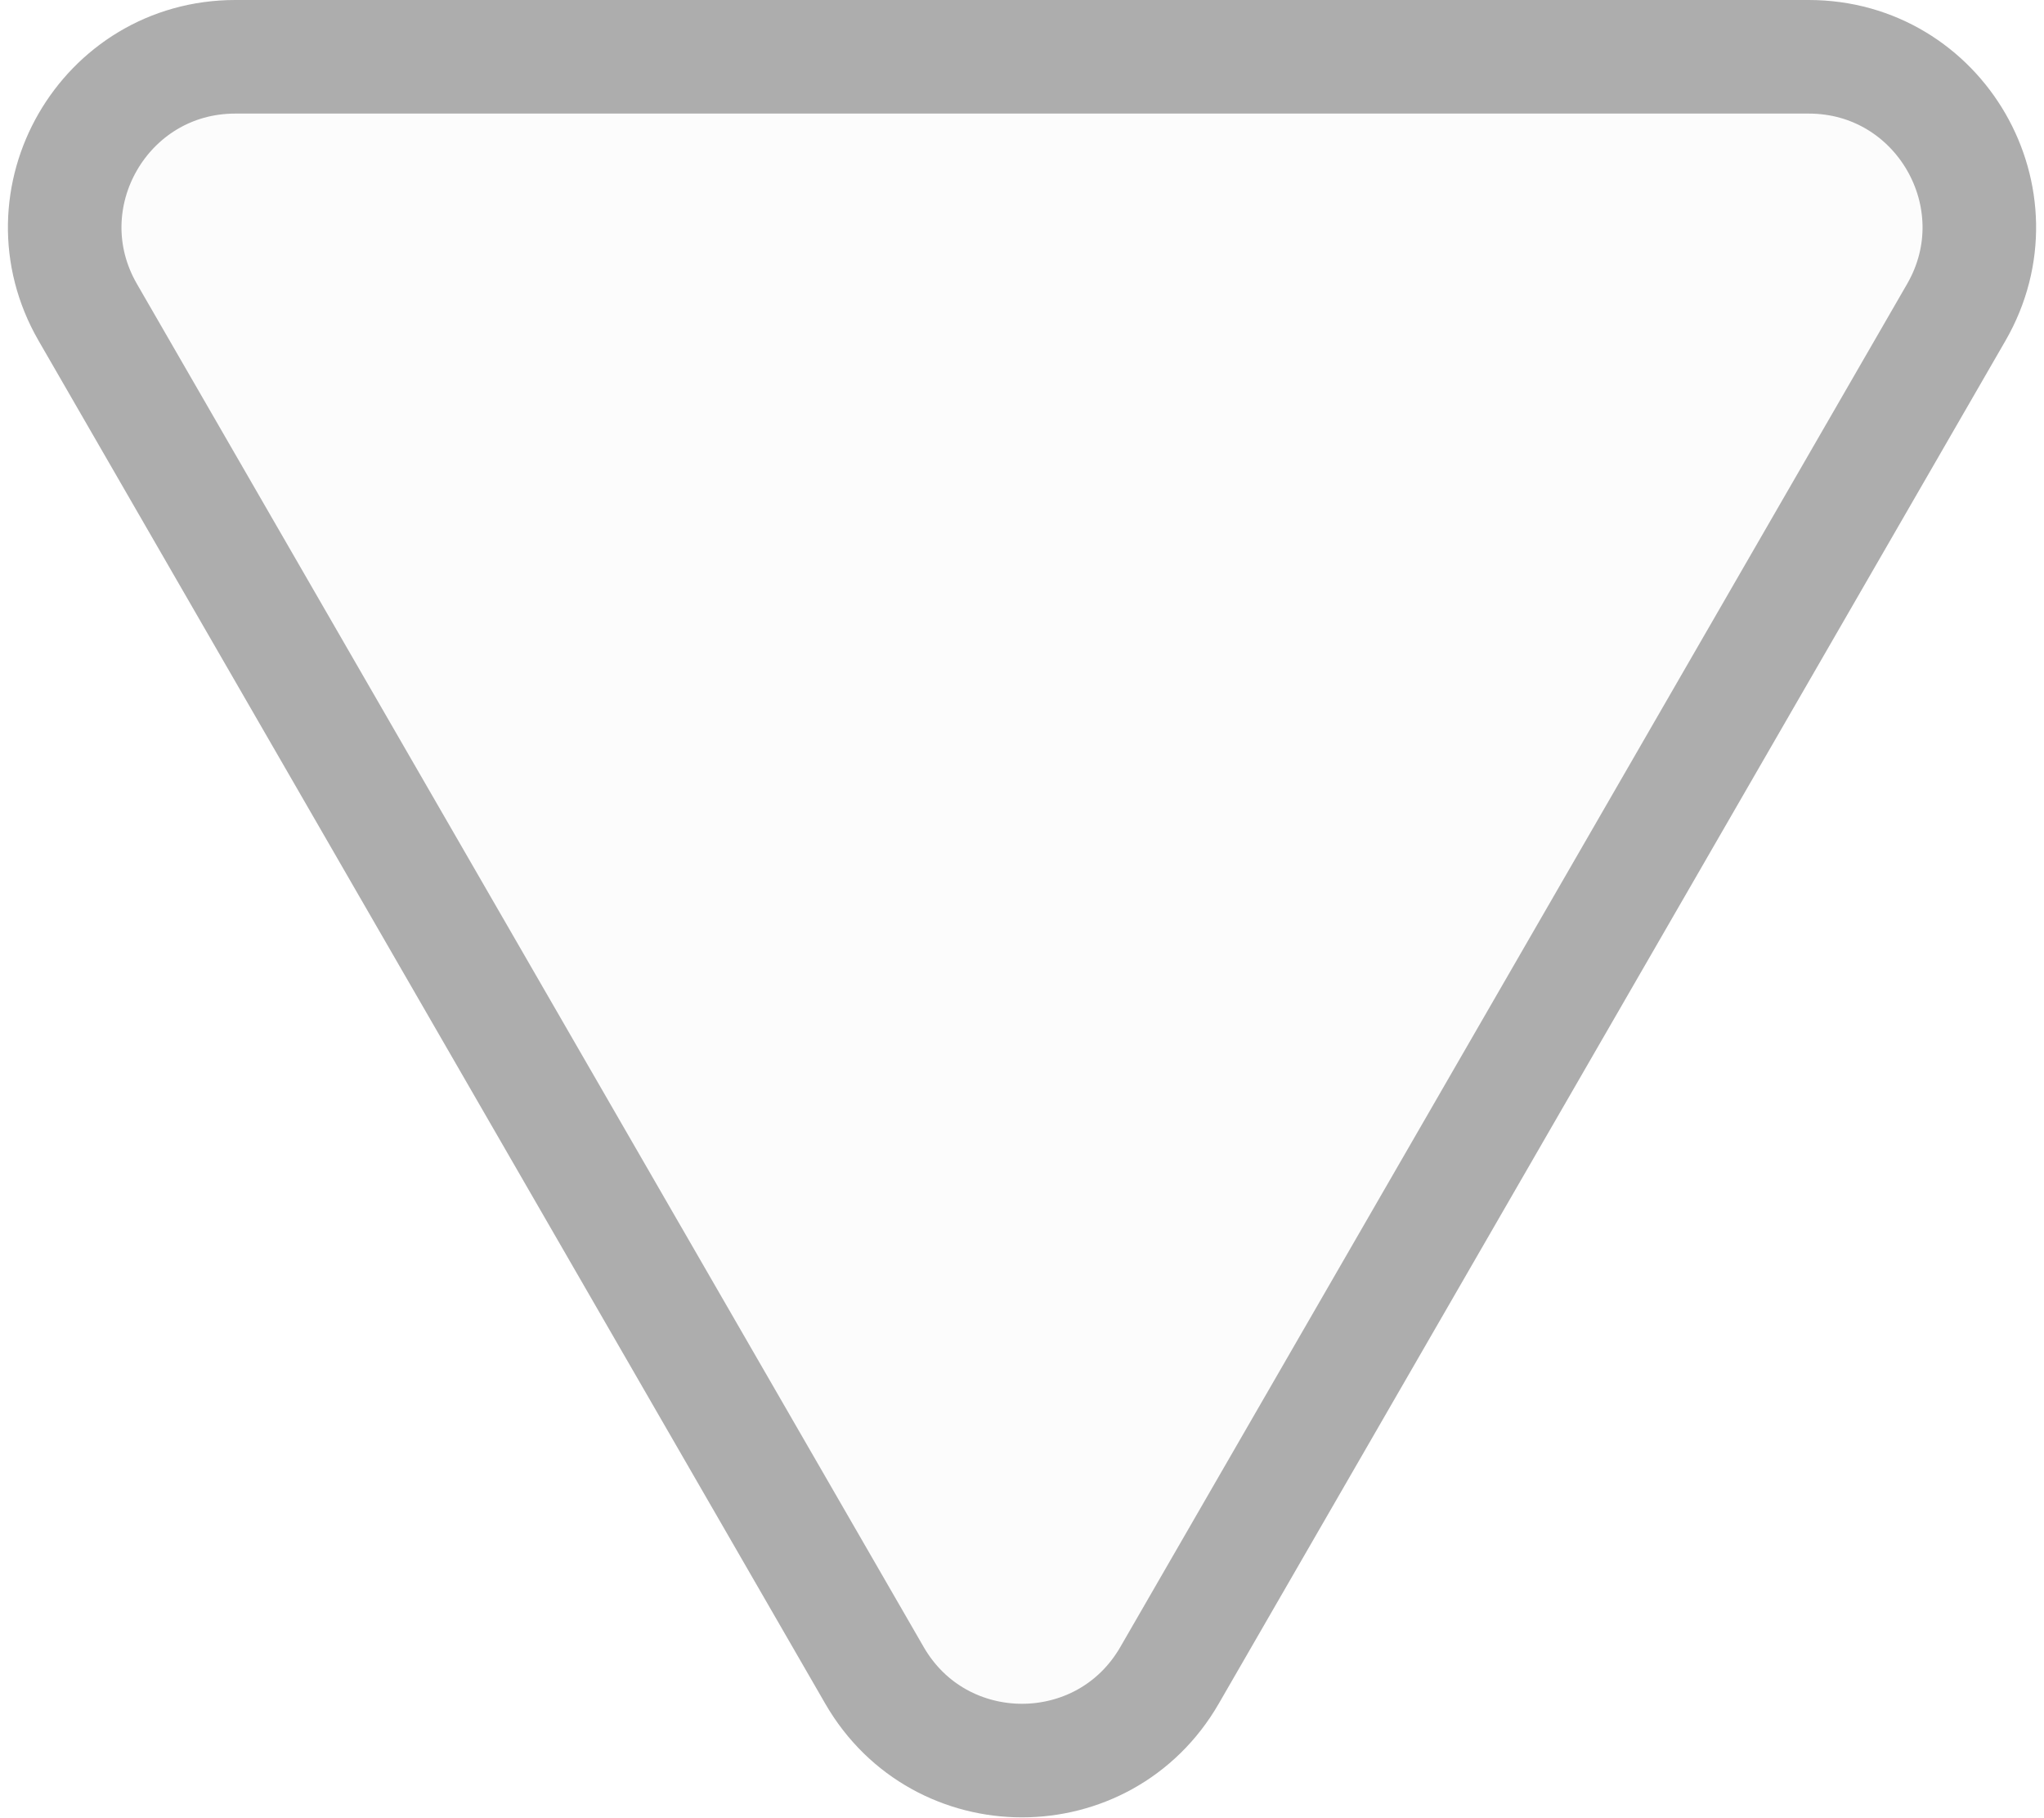
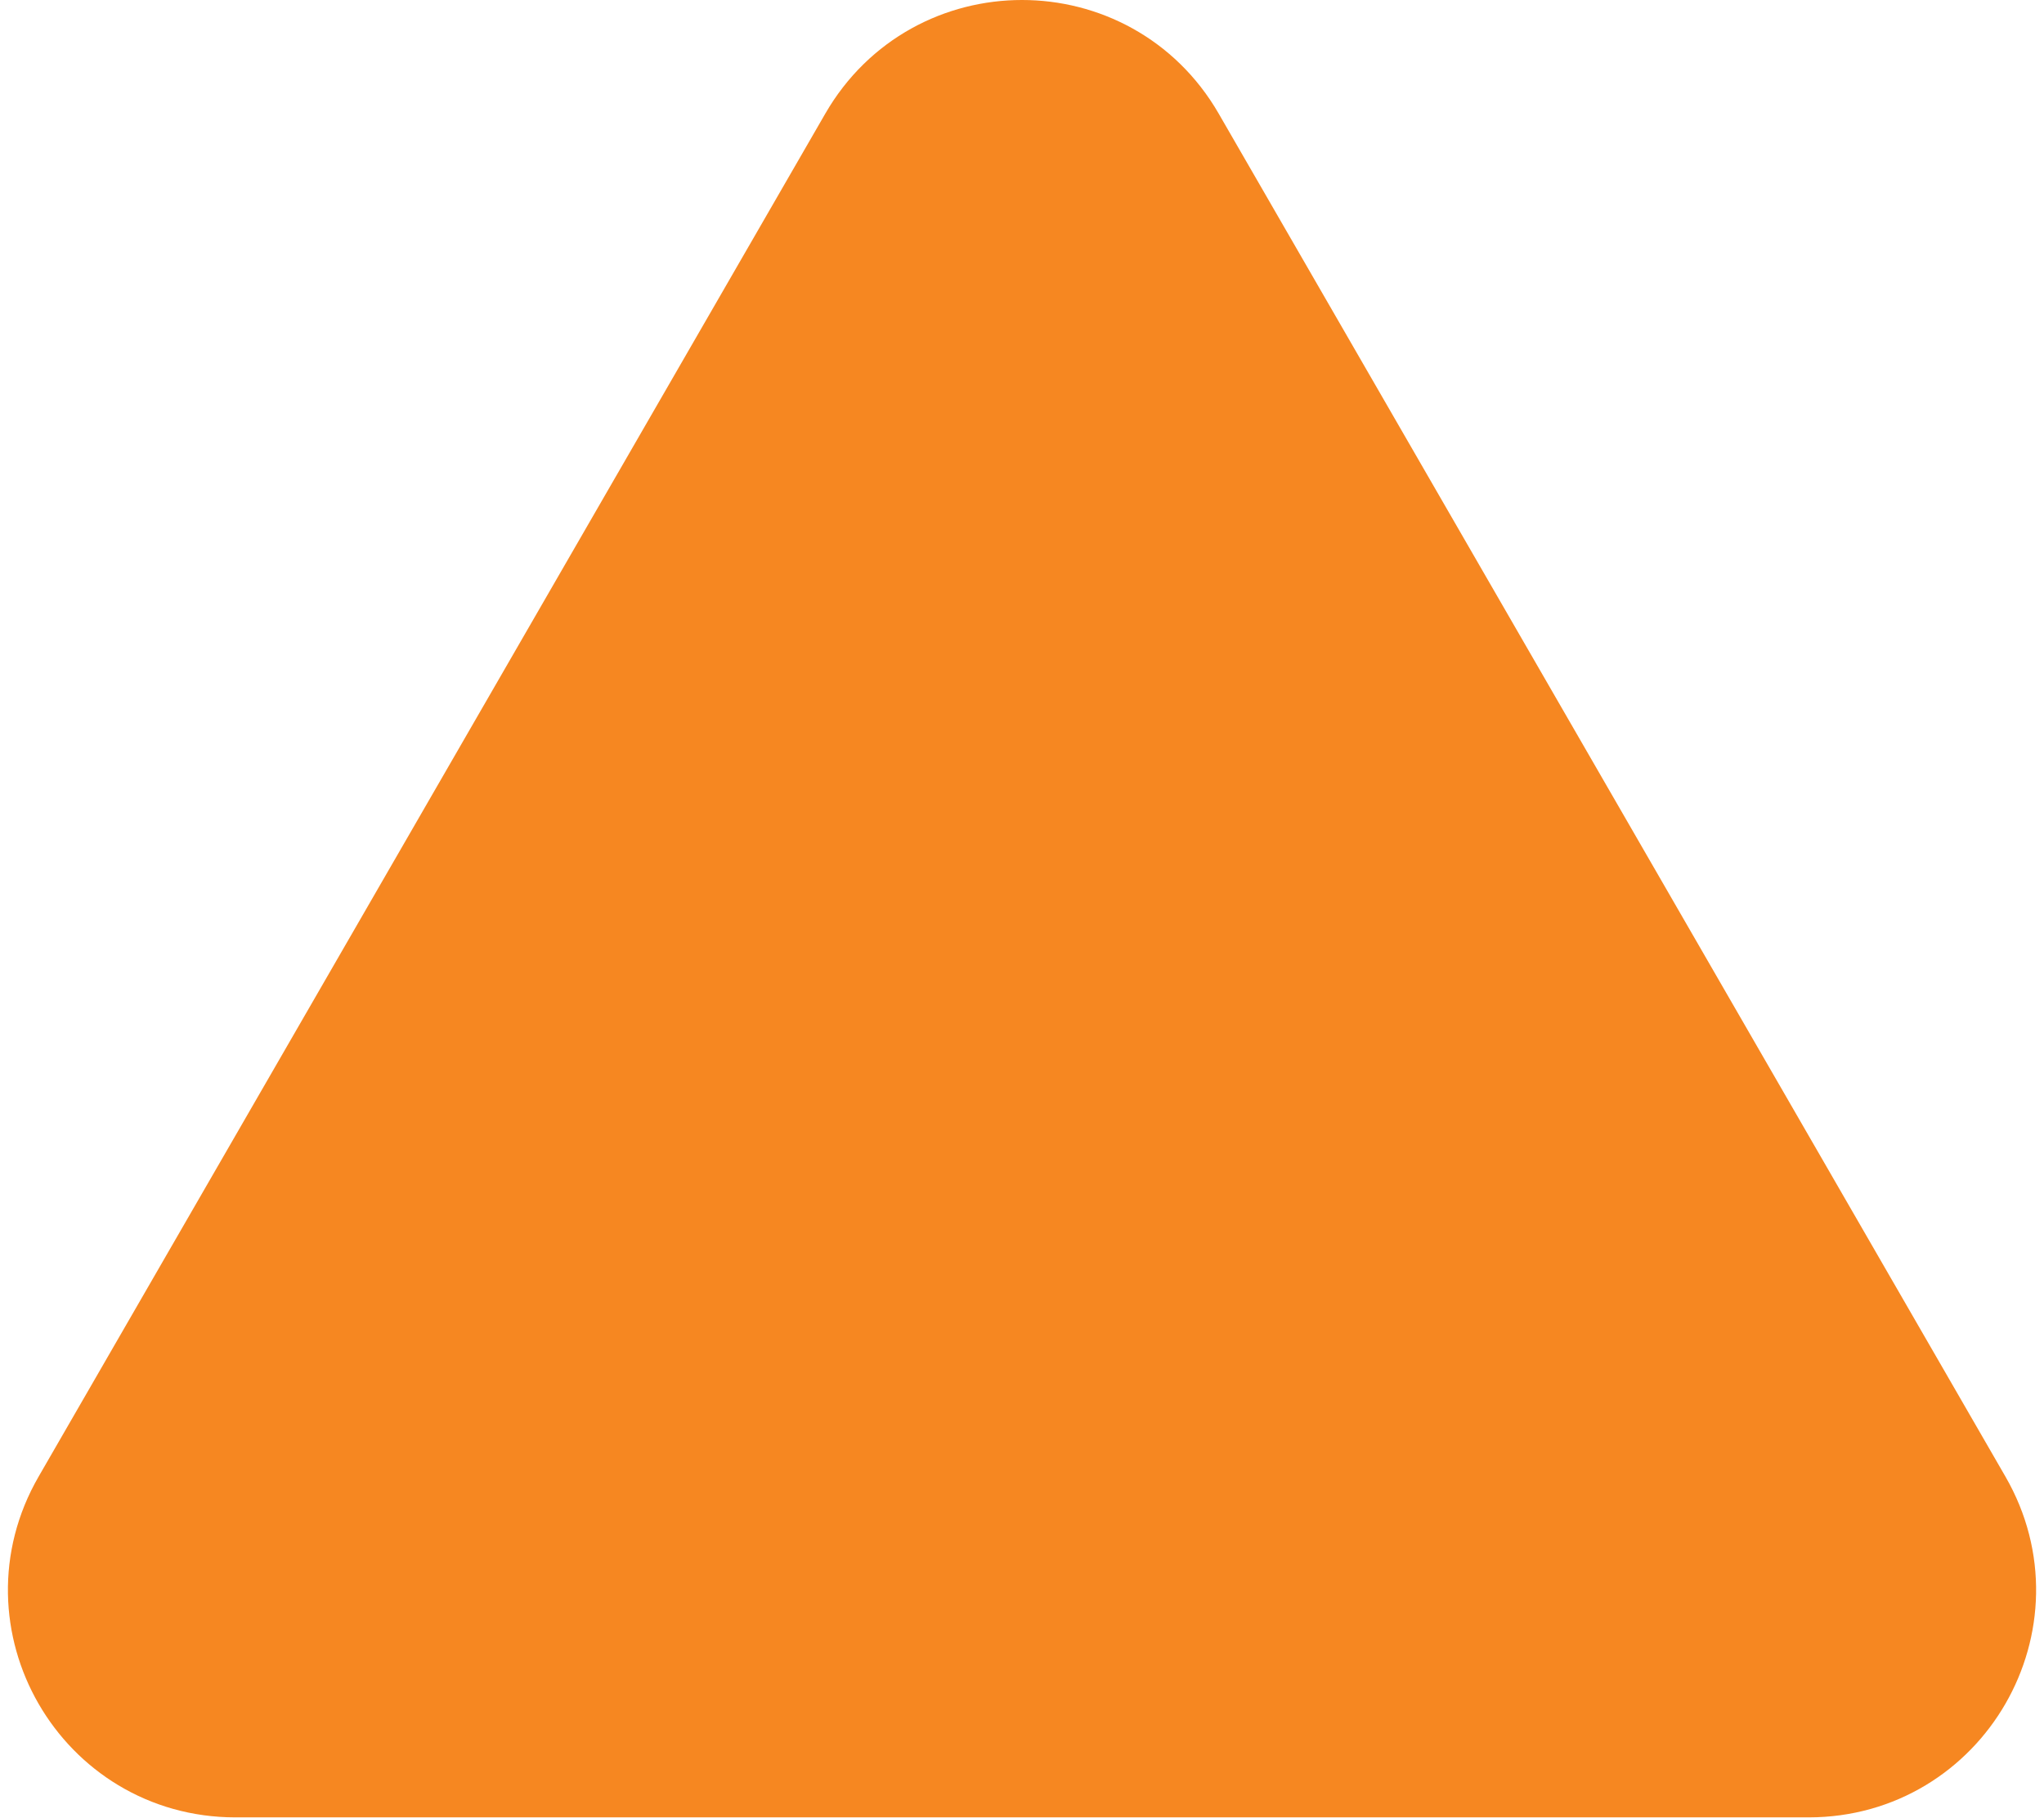
<svg xmlns="http://www.w3.org/2000/svg" width="36" height="32" viewBox="0 0 36 32" fill="none">
-   <path d="M15.402 29.5C16.557 31.5 19.443 31.5 20.598 29.5L34.455 5.5C35.609 3.5 34.166 1 31.856 1L4.144 1C1.834 1 0.391 3.5 1.546 5.5L15.402 29.5Z" fill="#FCFCFC" stroke="#ADADAD" stroke-width="2" />
+   <path d="M20.598 2.5C19.443 0.5 16.557 0.5 15.402 2.5L1.546 26.5C0.391 28.5 1.834 31 4.144 31H31.856C34.166 31 35.609 28.5 34.455 26.5L20.598 2.5Z" fill="#F68721" stroke="#F68721" stroke-width="2" />
</svg>
